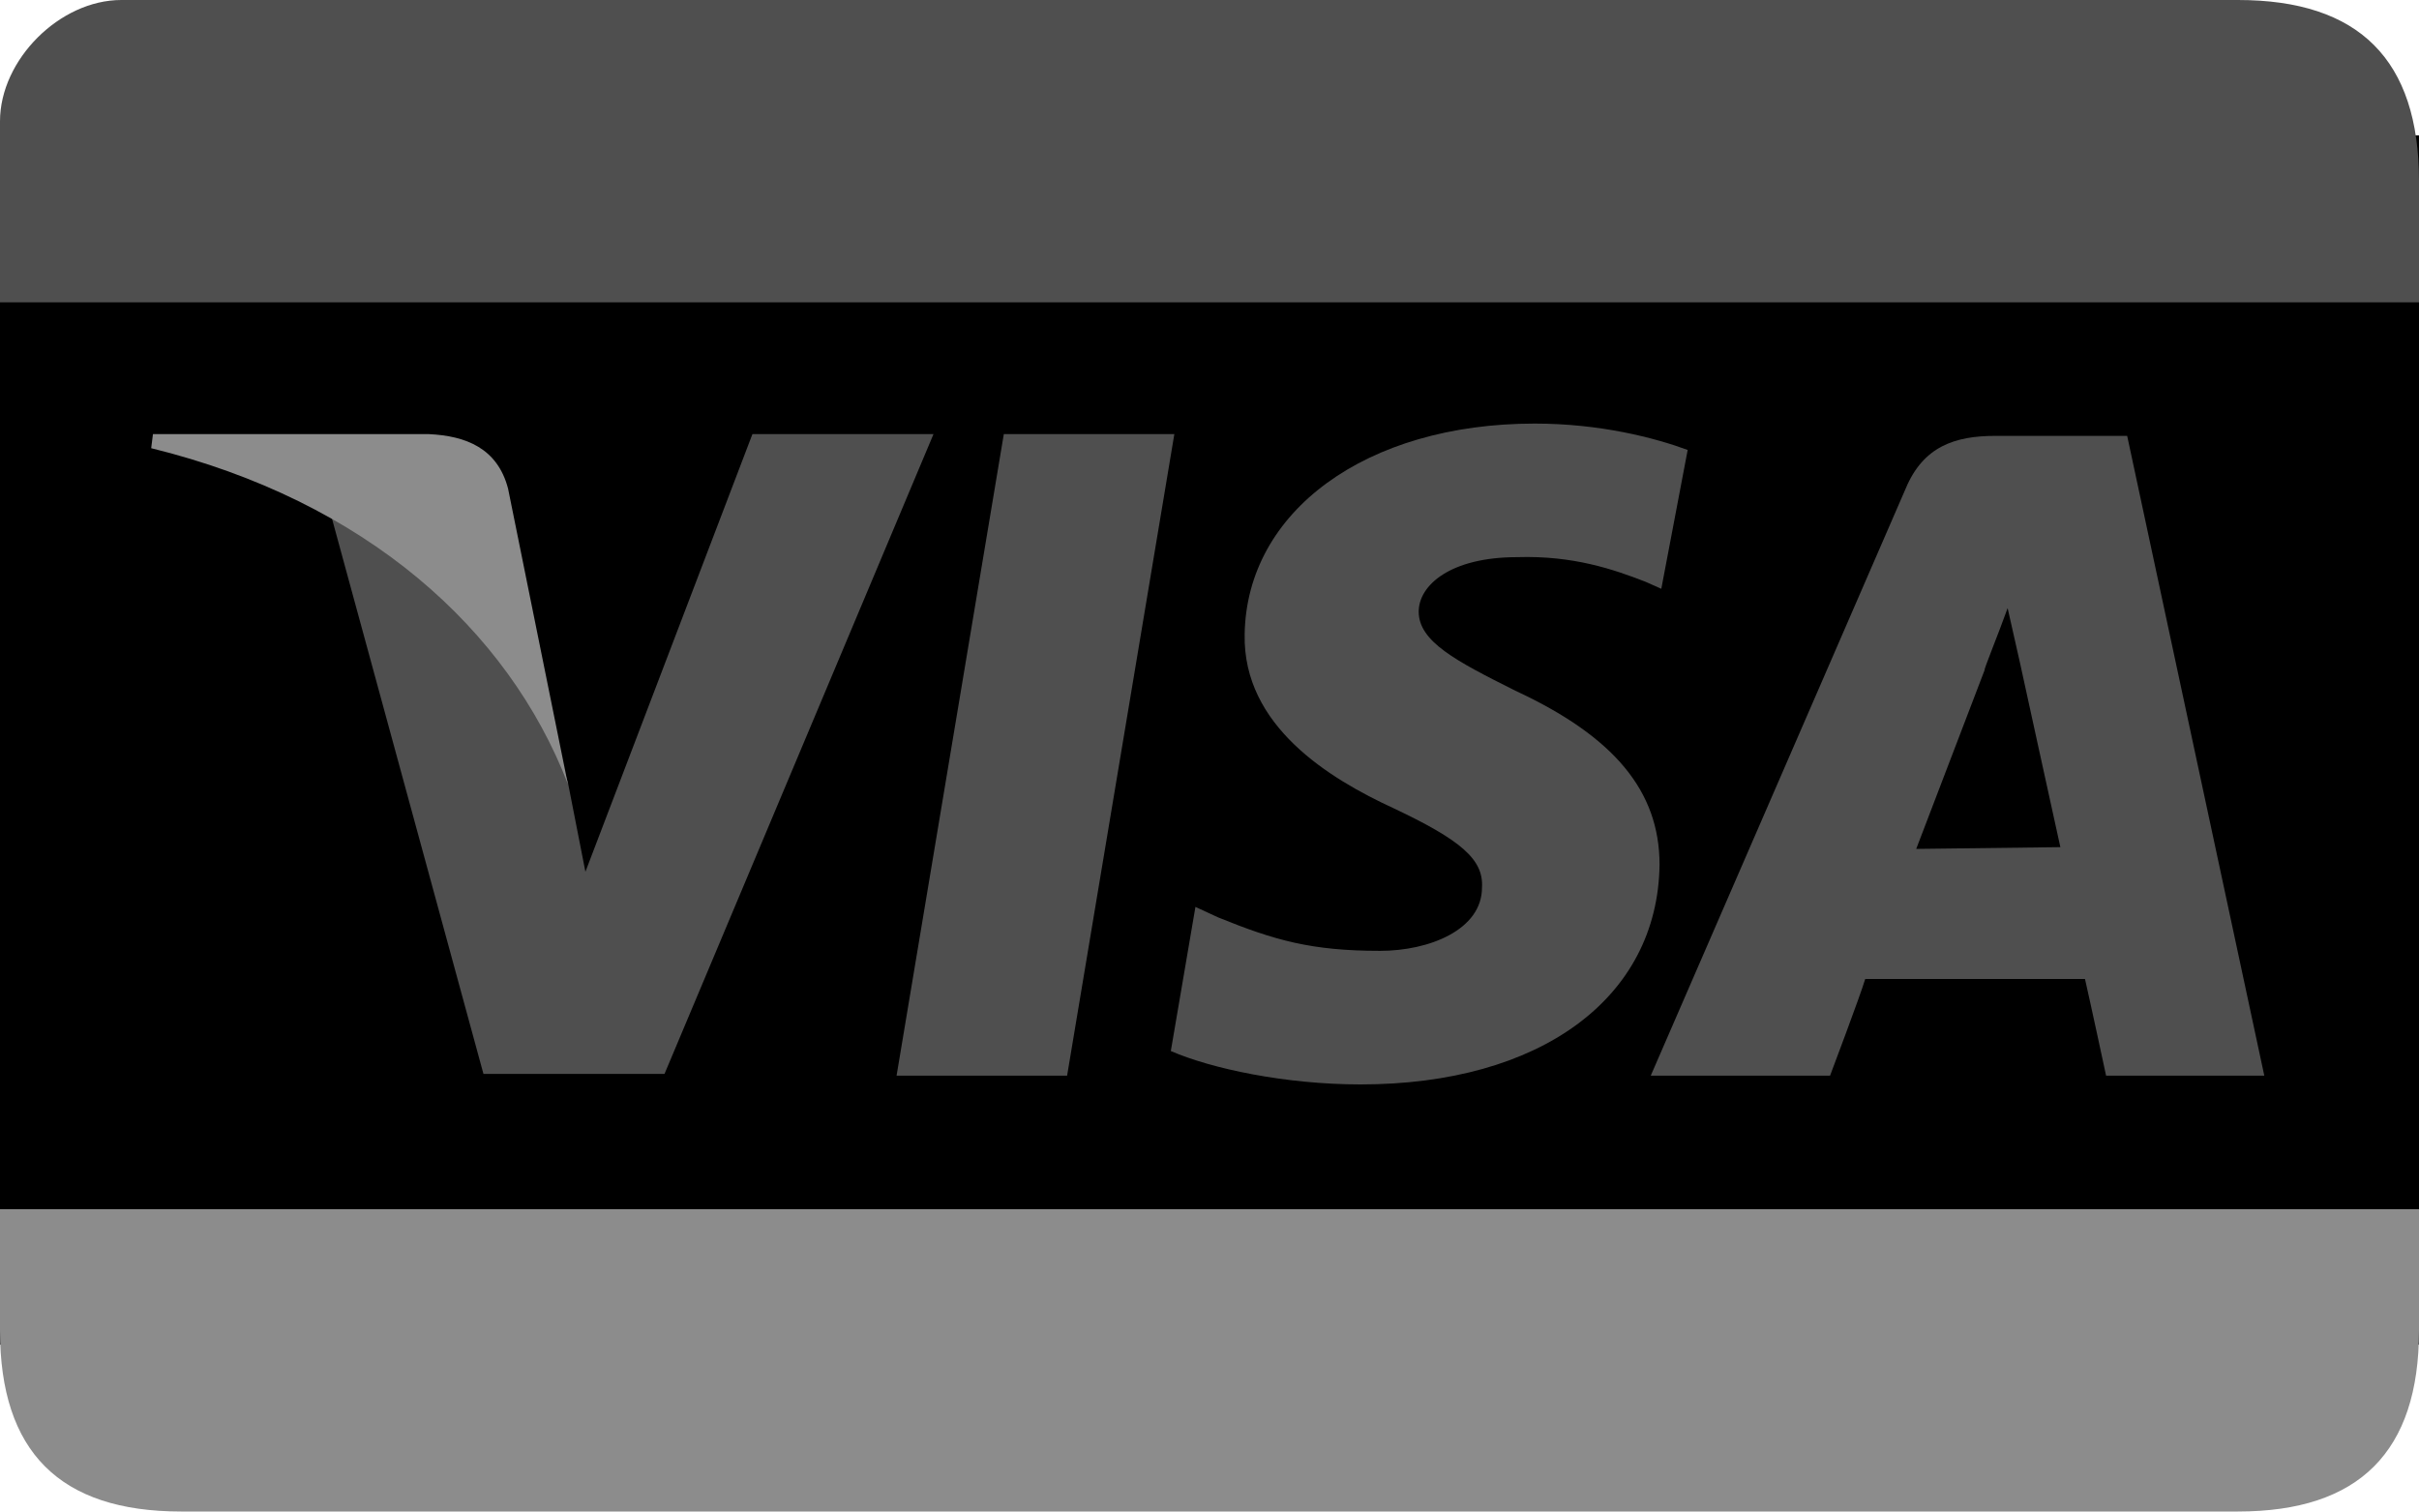
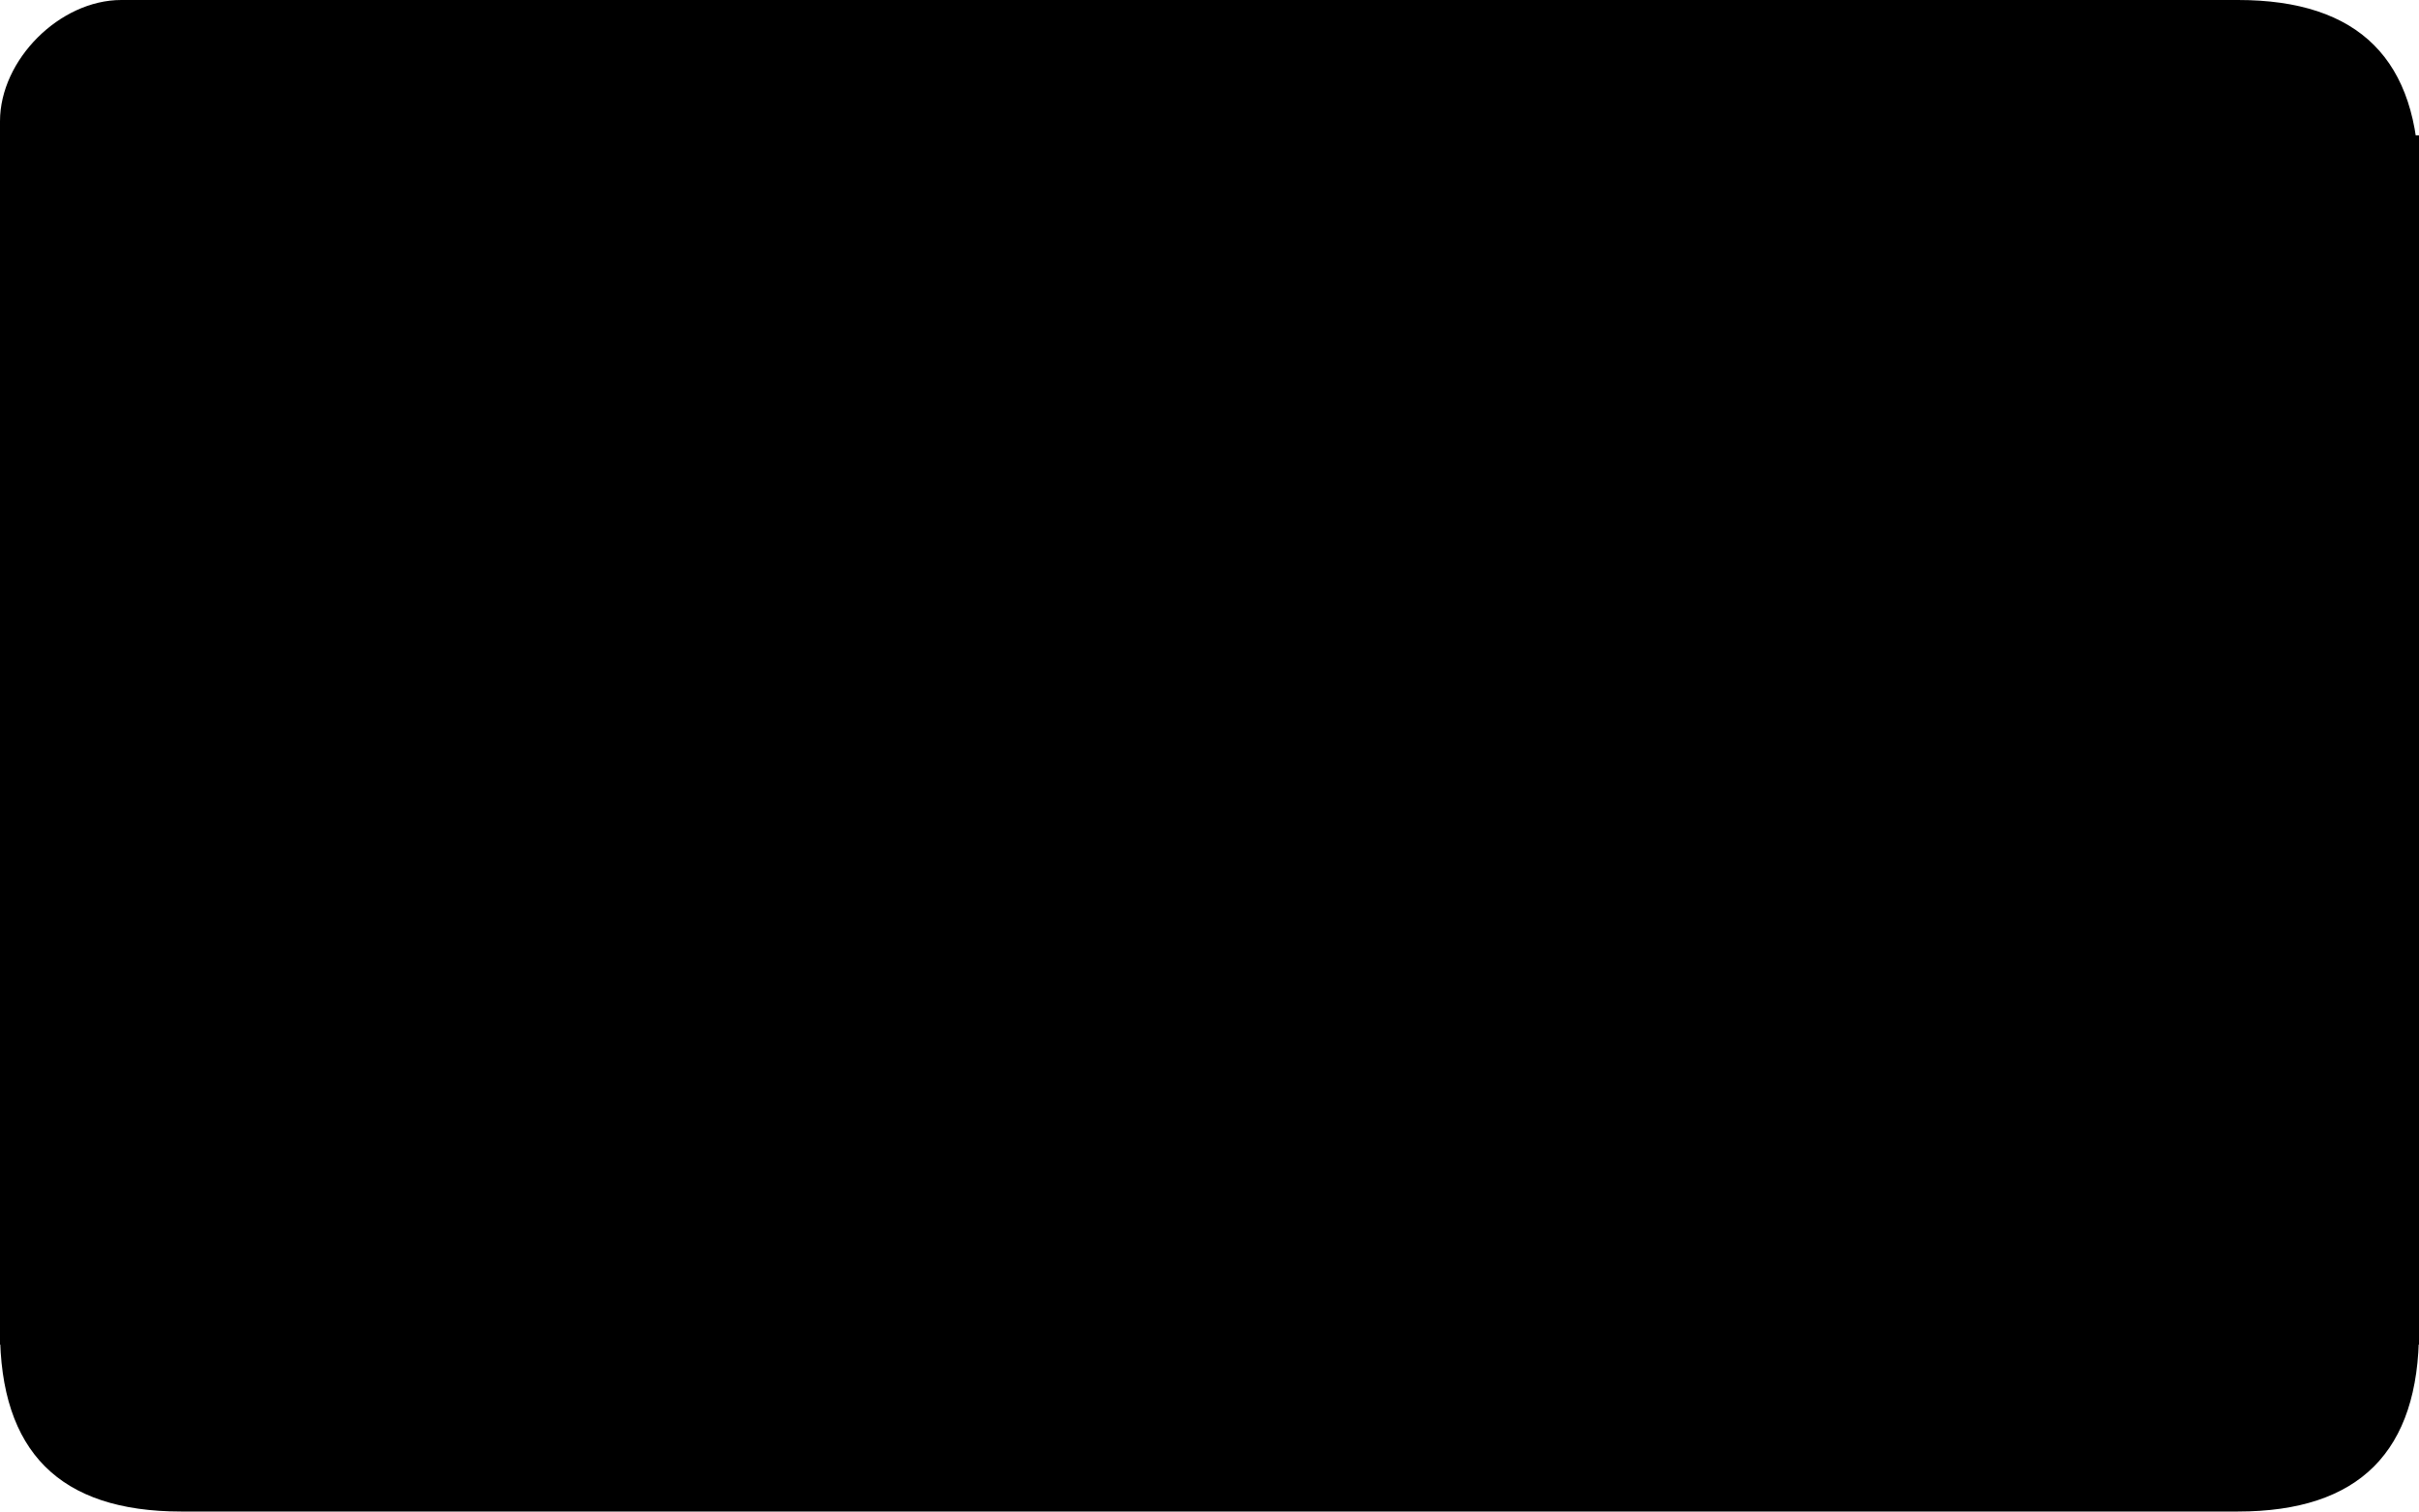
<svg xmlns="http://www.w3.org/2000/svg" version="1.1" id="visa" x="0px" y="0px" viewBox="0 0 137.6 86" style="enable-background:new 0 0 137.6 86;" xml:space="preserve">
  <g id="Page-1_5_">
    <g id="Visa_2_">
-       <rect class="light-gray" y="7.7" width="137.6" height="68.8" />
-       <path style="fill-rule:evenodd;clip-rule:evenodd;fill:#4F4F4F;" d="M127.3,0C120.4,0,47.6,0,6.9,0    C3.4,0,0,3.4,0,6.9v10.3h137.6c0,0,0,16,0-6.9C137.6,3.4,134.2,0,127.3,0z" />
-       <path style="fill-rule:evenodd;clip-rule:evenodd;fill:#8C8C8C;" d="M0,68.8c0,0,0,0,0,6.9    C0,82.6,3.4,86,10.3,86c38.4,0,110.1,0,117,0c6.9,0,10.3-3.4,10.3-10.3v-6.9C137.6,68.8,0,68.8,0,68.8z" />
-       <path style="fill-rule:evenodd;clip-rule:evenodd;fill:#4F4F4F;" d="M96,25.6c-1.9-0.7-5-1.5-8.7-1.5    c-9.6,0-16.4,5-16.5,12c-0.1,5.2,4.8,8.2,8.5,9.9c3.8,1.8,5.1,2.9,5,4.5c0,2.4-3,3.6-5.8,3.6c-3.9,0-6-0.6-9.2-1.9L68,51.6    l-1.4,8.2c2.3,1,6.5,1.9,10.8,1.9c10.2,0,16.9-4.9,17-12.5c0-4.2-2.6-7.3-8.2-9.9c-3.4-1.7-5.5-2.8-5.5-4.5c0-1.5,1.8-3.1,5.6-3.1    c3.2-0.1,5.5,0.7,7.3,1.4l0.9,0.4L96,25.6" />
-       <path style="fill-rule:evenodd;clip-rule:evenodd;fill:#4F4F4F;" d="M121,24.8h-7.5c-2.3,0-4.1,0.6-5.1,3    L93.9,61.2h10.2c0,0,1.7-4.5,2-5.5c1.1,0,11,0,12.5,0c0.3,1.3,1.2,5.5,1.2,5.5h9L121,24.8L121,24.8z M109,48.3    c0.8-2.1,3.9-10.2,3.9-10.2c-0.1,0.1,0.8-2.1,1.3-3.5l0.7,3.1c0,0,1.9,8.7,2.3,10.5L109,48.3L109,48.3L109,48.3L109,48.3z" />
-       <path style="fill-rule:evenodd;clip-rule:evenodd;fill:#4F4F4F;" d="M51,61.2l6.1-36.5h9.7l-6.1,36.5H51z" />
-       <path style="fill-rule:evenodd;clip-rule:evenodd;fill:#4F4F4F;" d="M42.8,24.7l-9.5,24.9l-1-5.1    c-1.8-5.8-7.3-12.1-13.5-15.3l8.7,31.9h10.3l15.3-36.4L42.8,24.7" />
-       <path style="fill-rule:evenodd;clip-rule:evenodd;fill:#8C8C8C;" d="M24.4,24.7H8.7l-0.1,0.8    c12.2,3,20.3,10.3,23.7,19.1l-3.4-16.8C28.3,25.5,26.5,24.8,24.4,24.7" />
+       <rect class="svg-light-gray" y="7.7" width="137.6" height="68.8" />
+       <path class="svg-dark-gray blue" d="M127.3,0C120.4,0,47.6,0,6.9,0    C3.4,0,0,3.4,0,6.9v10.3h137.6c0,0,0,16,0-6.9C137.6,3.4,134.2,0,127.3,0z" />
+       <path class="orange svg-gray" d="M0,68.8c0,0,0,0,0,6.9    C0,82.6,3.4,86,10.3,86c38.4,0,110.1,0,117,0c6.9,0,10.3-3.4,10.3-10.3v-6.9C137.6,68.8,0,68.8,0,68.8z" />
+       <path class="blue svg-dark-gray" d="M96,25.6c-1.9-0.7-5-1.5-8.7-1.5    c-9.6,0-16.4,5-16.5,12c-0.1,5.2,4.8,8.2,8.5,9.9c3.8,1.8,5.1,2.9,5,4.5c0,2.4-3,3.6-5.8,3.6c-3.9,0-6-0.6-9.2-1.9L68,51.6    l-1.4,8.2c2.3,1,6.5,1.9,10.8,1.9c10.2,0,16.9-4.9,17-12.5c0-4.2-2.6-7.3-8.2-9.9c-3.4-1.7-5.5-2.8-5.5-4.5c0-1.5,1.8-3.1,5.6-3.1    c3.2-0.1,5.5,0.7,7.3,1.4l0.9,0.4L96,25.6" />
+       <path class="blue svg-dark-gray" d="M121,24.8h-7.5c-2.3,0-4.1,0.6-5.1,3    L93.9,61.2h10.2c0,0,1.7-4.5,2-5.5c1.1,0,11,0,12.5,0c0.3,1.3,1.2,5.5,1.2,5.5h9L121,24.8L121,24.8z M109,48.3    c0.8-2.1,3.9-10.2,3.9-10.2c-0.1,0.1,0.8-2.1,1.3-3.5l0.7,3.1c0,0,1.9,8.7,2.3,10.5L109,48.3L109,48.3L109,48.3L109,48.3z" />
+       <path class="blue svg-dark-gray" d="M51,61.2l6.1-36.5h9.7l-6.1,36.5H51z" />
+       <path class="blue svg-dark-gray" d="M42.8,24.7l-9.5,24.9l-1-5.1    c-1.8-5.8-7.3-12.1-13.5-15.3l8.7,31.9h10.3l15.3-36.4L42.8,24.7" />
+       <path class="orange svg-gray" d="M24.4,24.7H8.7l-0.1,0.8    c12.2,3,20.3,10.3,23.7,19.1l-3.4-16.8C28.3,25.5,26.5,24.8,24.4,24.7" />
    </g>
  </g>
</svg>
